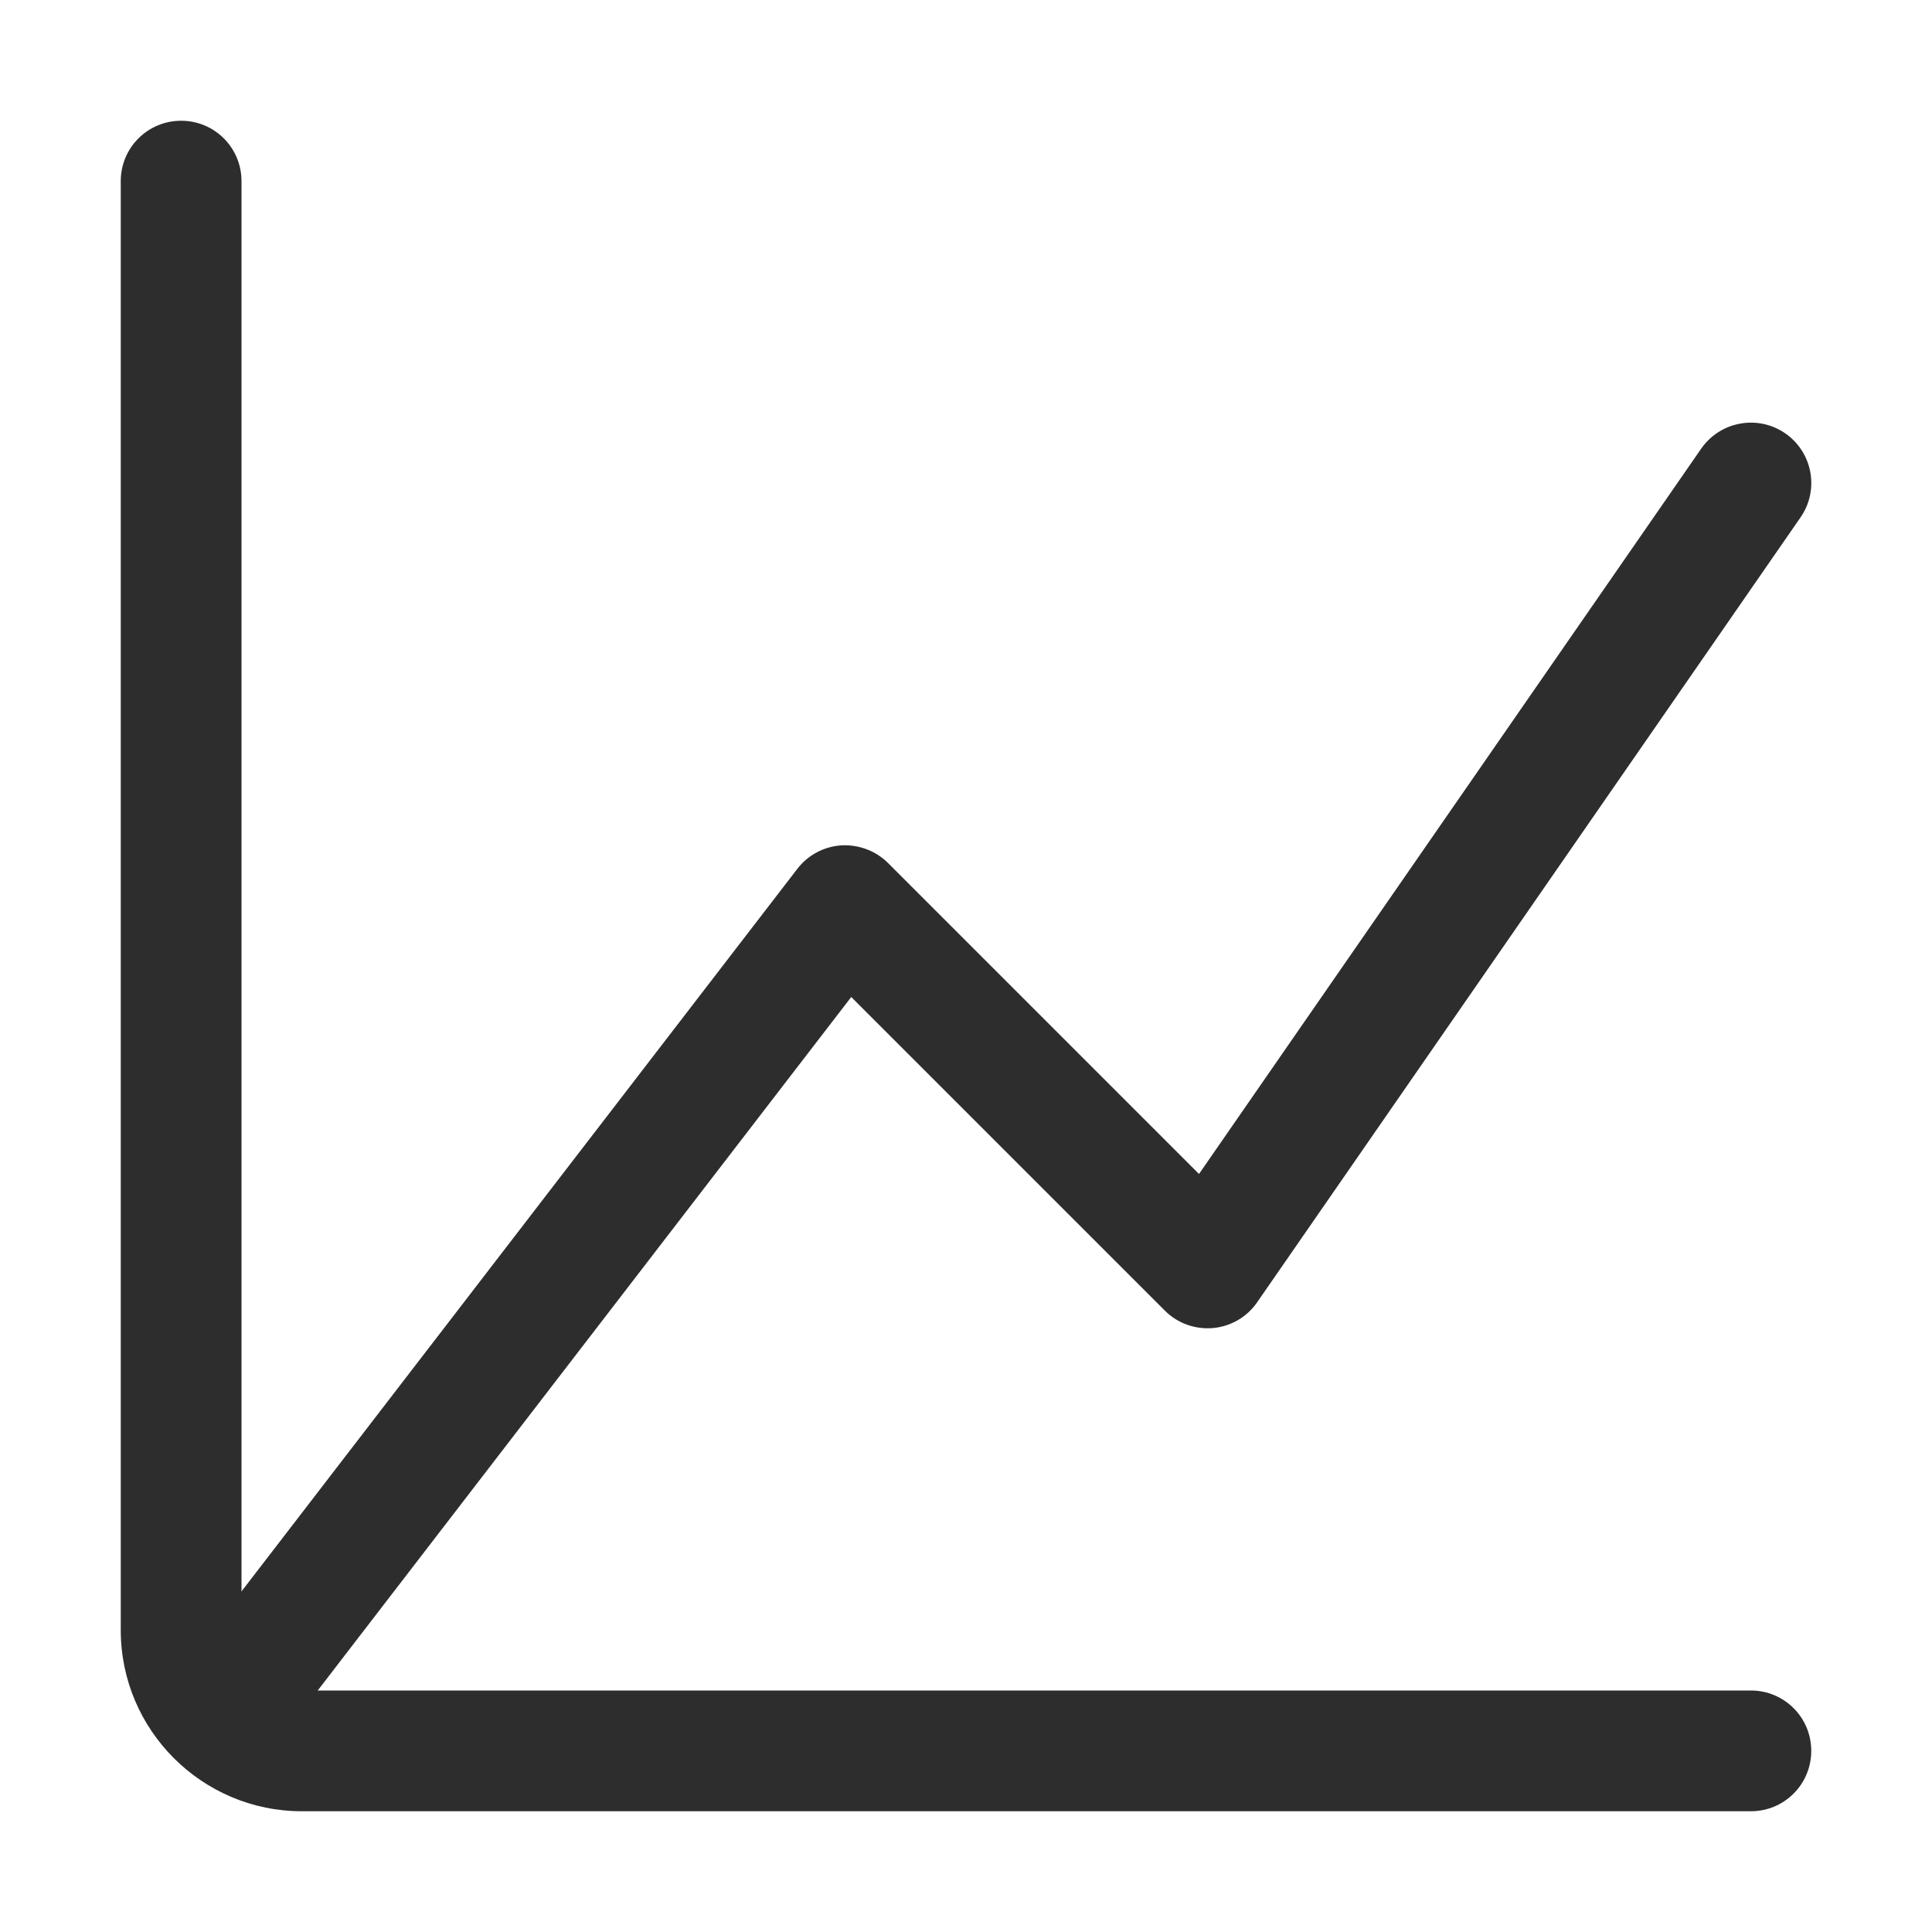
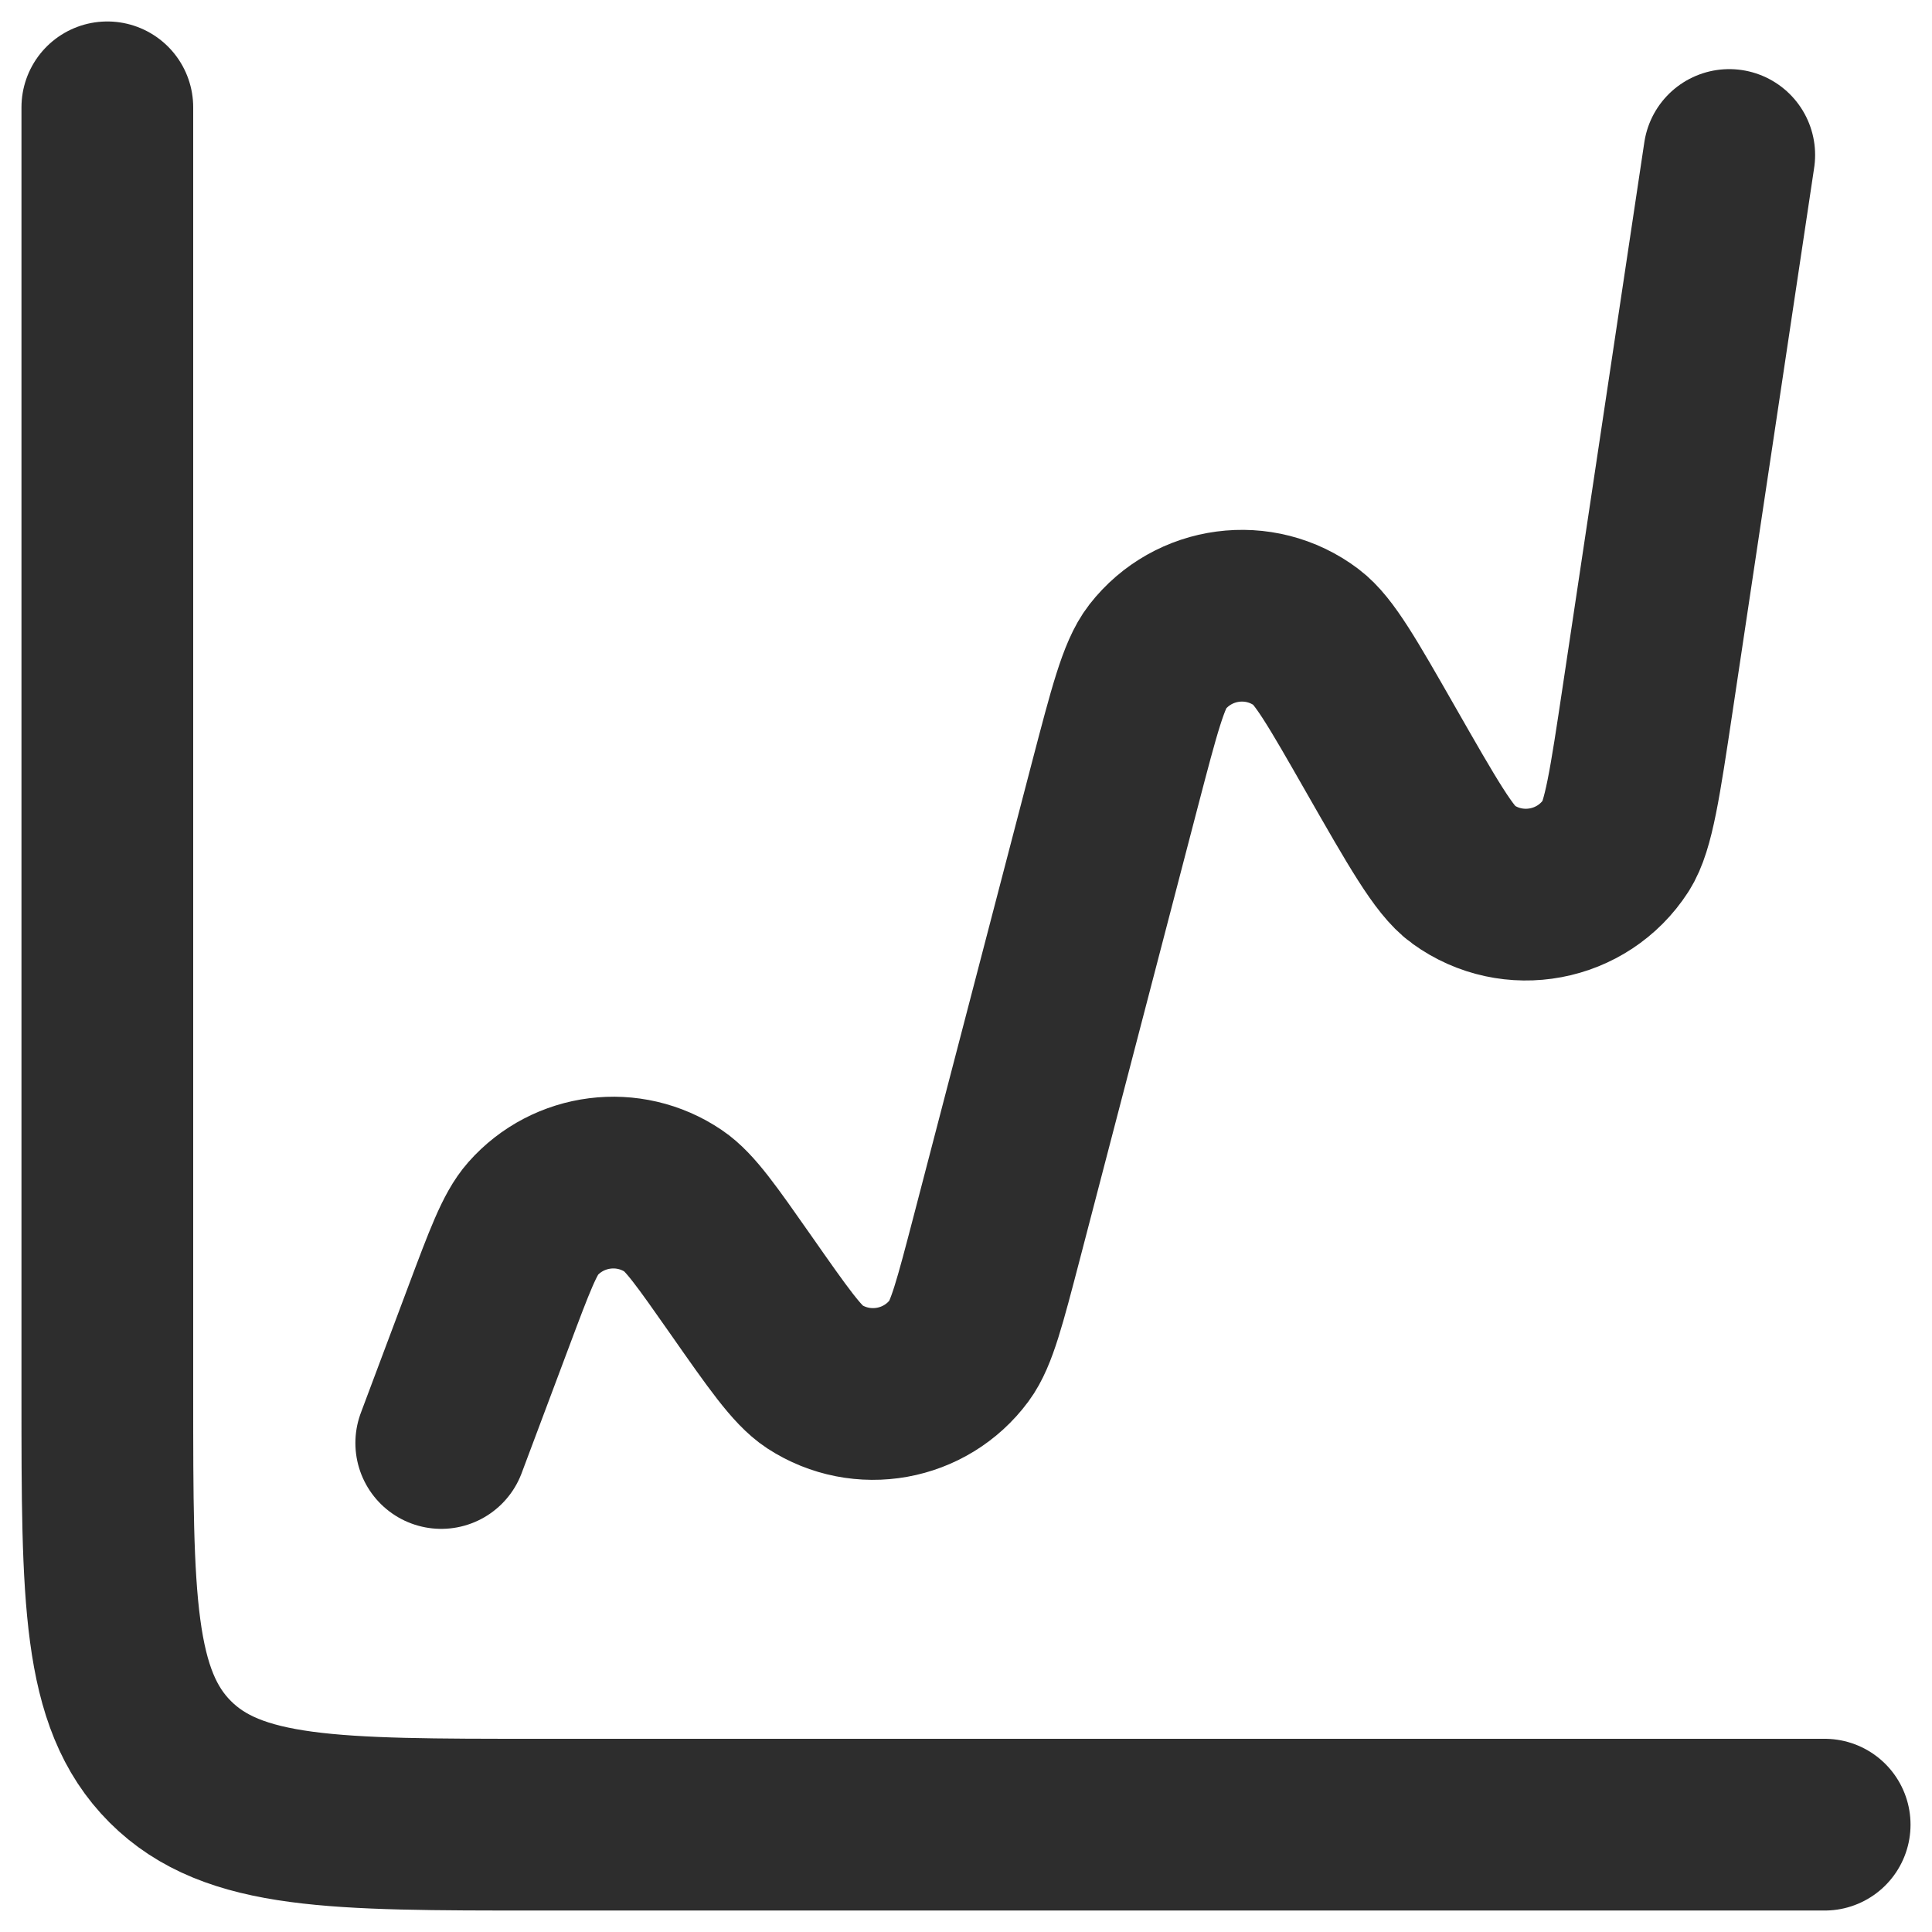
- <svg xmlns="http://www.w3.org/2000/svg" width="20" height="20" viewBox="0 0 20 20" fill="none">
-   <path d="M2.499 18.125C2.366 18.125 2.232 18.083 2.119 17.996C1.846 17.785 1.794 17.392 2.004 17.119L8.254 8.994C8.364 8.851 8.53 8.763 8.71 8.751C8.889 8.742 9.064 8.806 9.192 8.933L12.412 12.153L17.611 4.644C17.808 4.361 18.197 4.29 18.481 4.486C18.765 4.683 18.836 5.072 18.639 5.356L13.014 13.481C12.909 13.634 12.741 13.731 12.557 13.748C12.372 13.764 12.19 13.699 12.059 13.568L8.812 10.321L2.996 17.881C2.872 18.041 2.687 18.125 2.499 18.125Z" fill="#2D2D2D" />
-   <path d="M18.125 18.75H3.125C2.091 18.75 1.25 17.909 1.25 16.875V1.875C1.25 1.529 1.529 1.25 1.875 1.25C2.221 1.25 2.5 1.529 2.5 1.875V16.875C2.5 17.22 2.78 17.5 3.125 17.5H18.125C18.471 17.5 18.75 17.779 18.75 18.125C18.75 18.471 18.471 18.75 18.125 18.75Z" fill="#2D2D2D" />
+ <svg xmlns="http://www.w3.org/2000/svg" width="18" height="18" viewBox="0 0 18 18" fill="none">
+   <path id="Rectangle 946" d="M1 1V13C1 14.886 1 15.828 1.586 16.414C2.172 17 3.114 17 5 17H17M4.111 13.444L4.554 12.263C4.746 11.751 4.842 11.494 4.964 11.356C5.297 10.979 5.859 10.908 6.275 11.19C6.428 11.293 6.585 11.518 6.899 11.966V11.966C7.25 12.468 7.426 12.719 7.587 12.825C8.031 13.114 8.623 13.008 8.938 12.582C9.053 12.427 9.13 12.13 9.285 11.537L10.39 7.299C10.567 6.623 10.655 6.285 10.782 6.122C11.117 5.692 11.736 5.609 12.172 5.938C12.337 6.062 12.51 6.365 12.857 6.972V6.972C13.256 7.67 13.455 8.019 13.63 8.145C14.094 8.481 14.745 8.359 15.056 7.878C15.173 7.697 15.233 7.299 15.352 6.505L16.111 1.444" stroke="#2D2D2D" stroke-width="1.6" stroke-linecap="round" stroke-linejoin="round" />
</svg>
